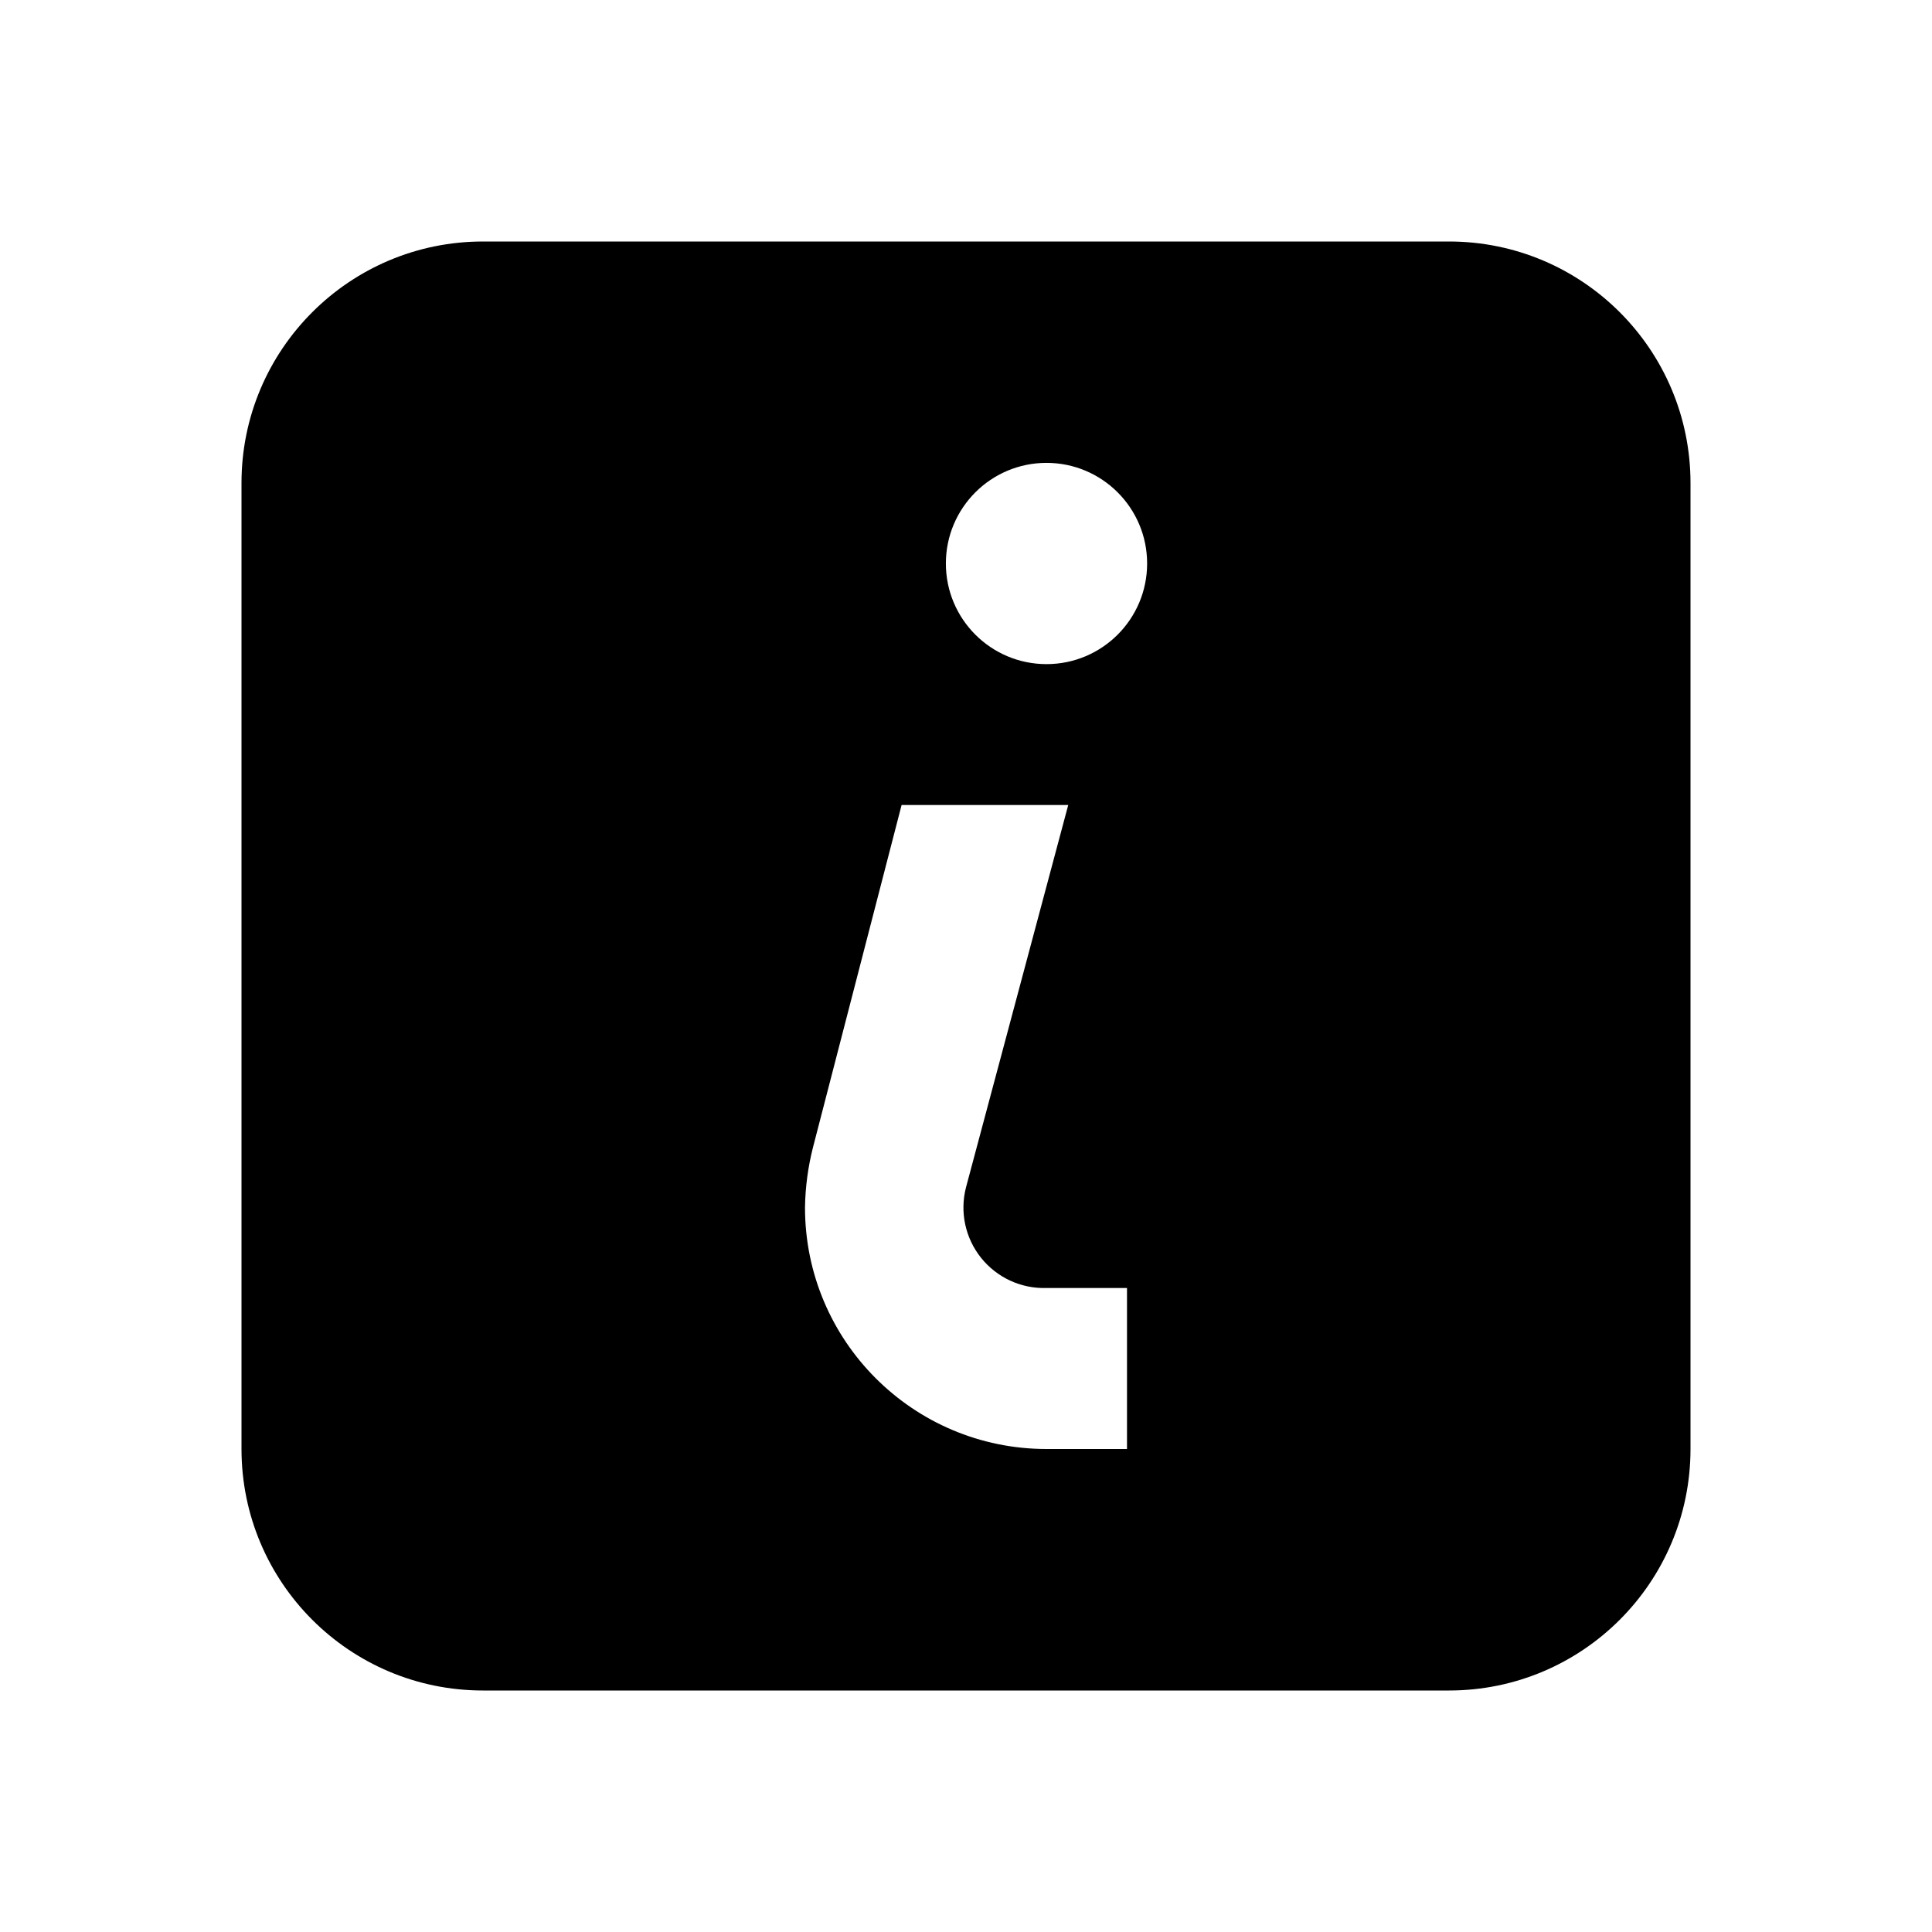
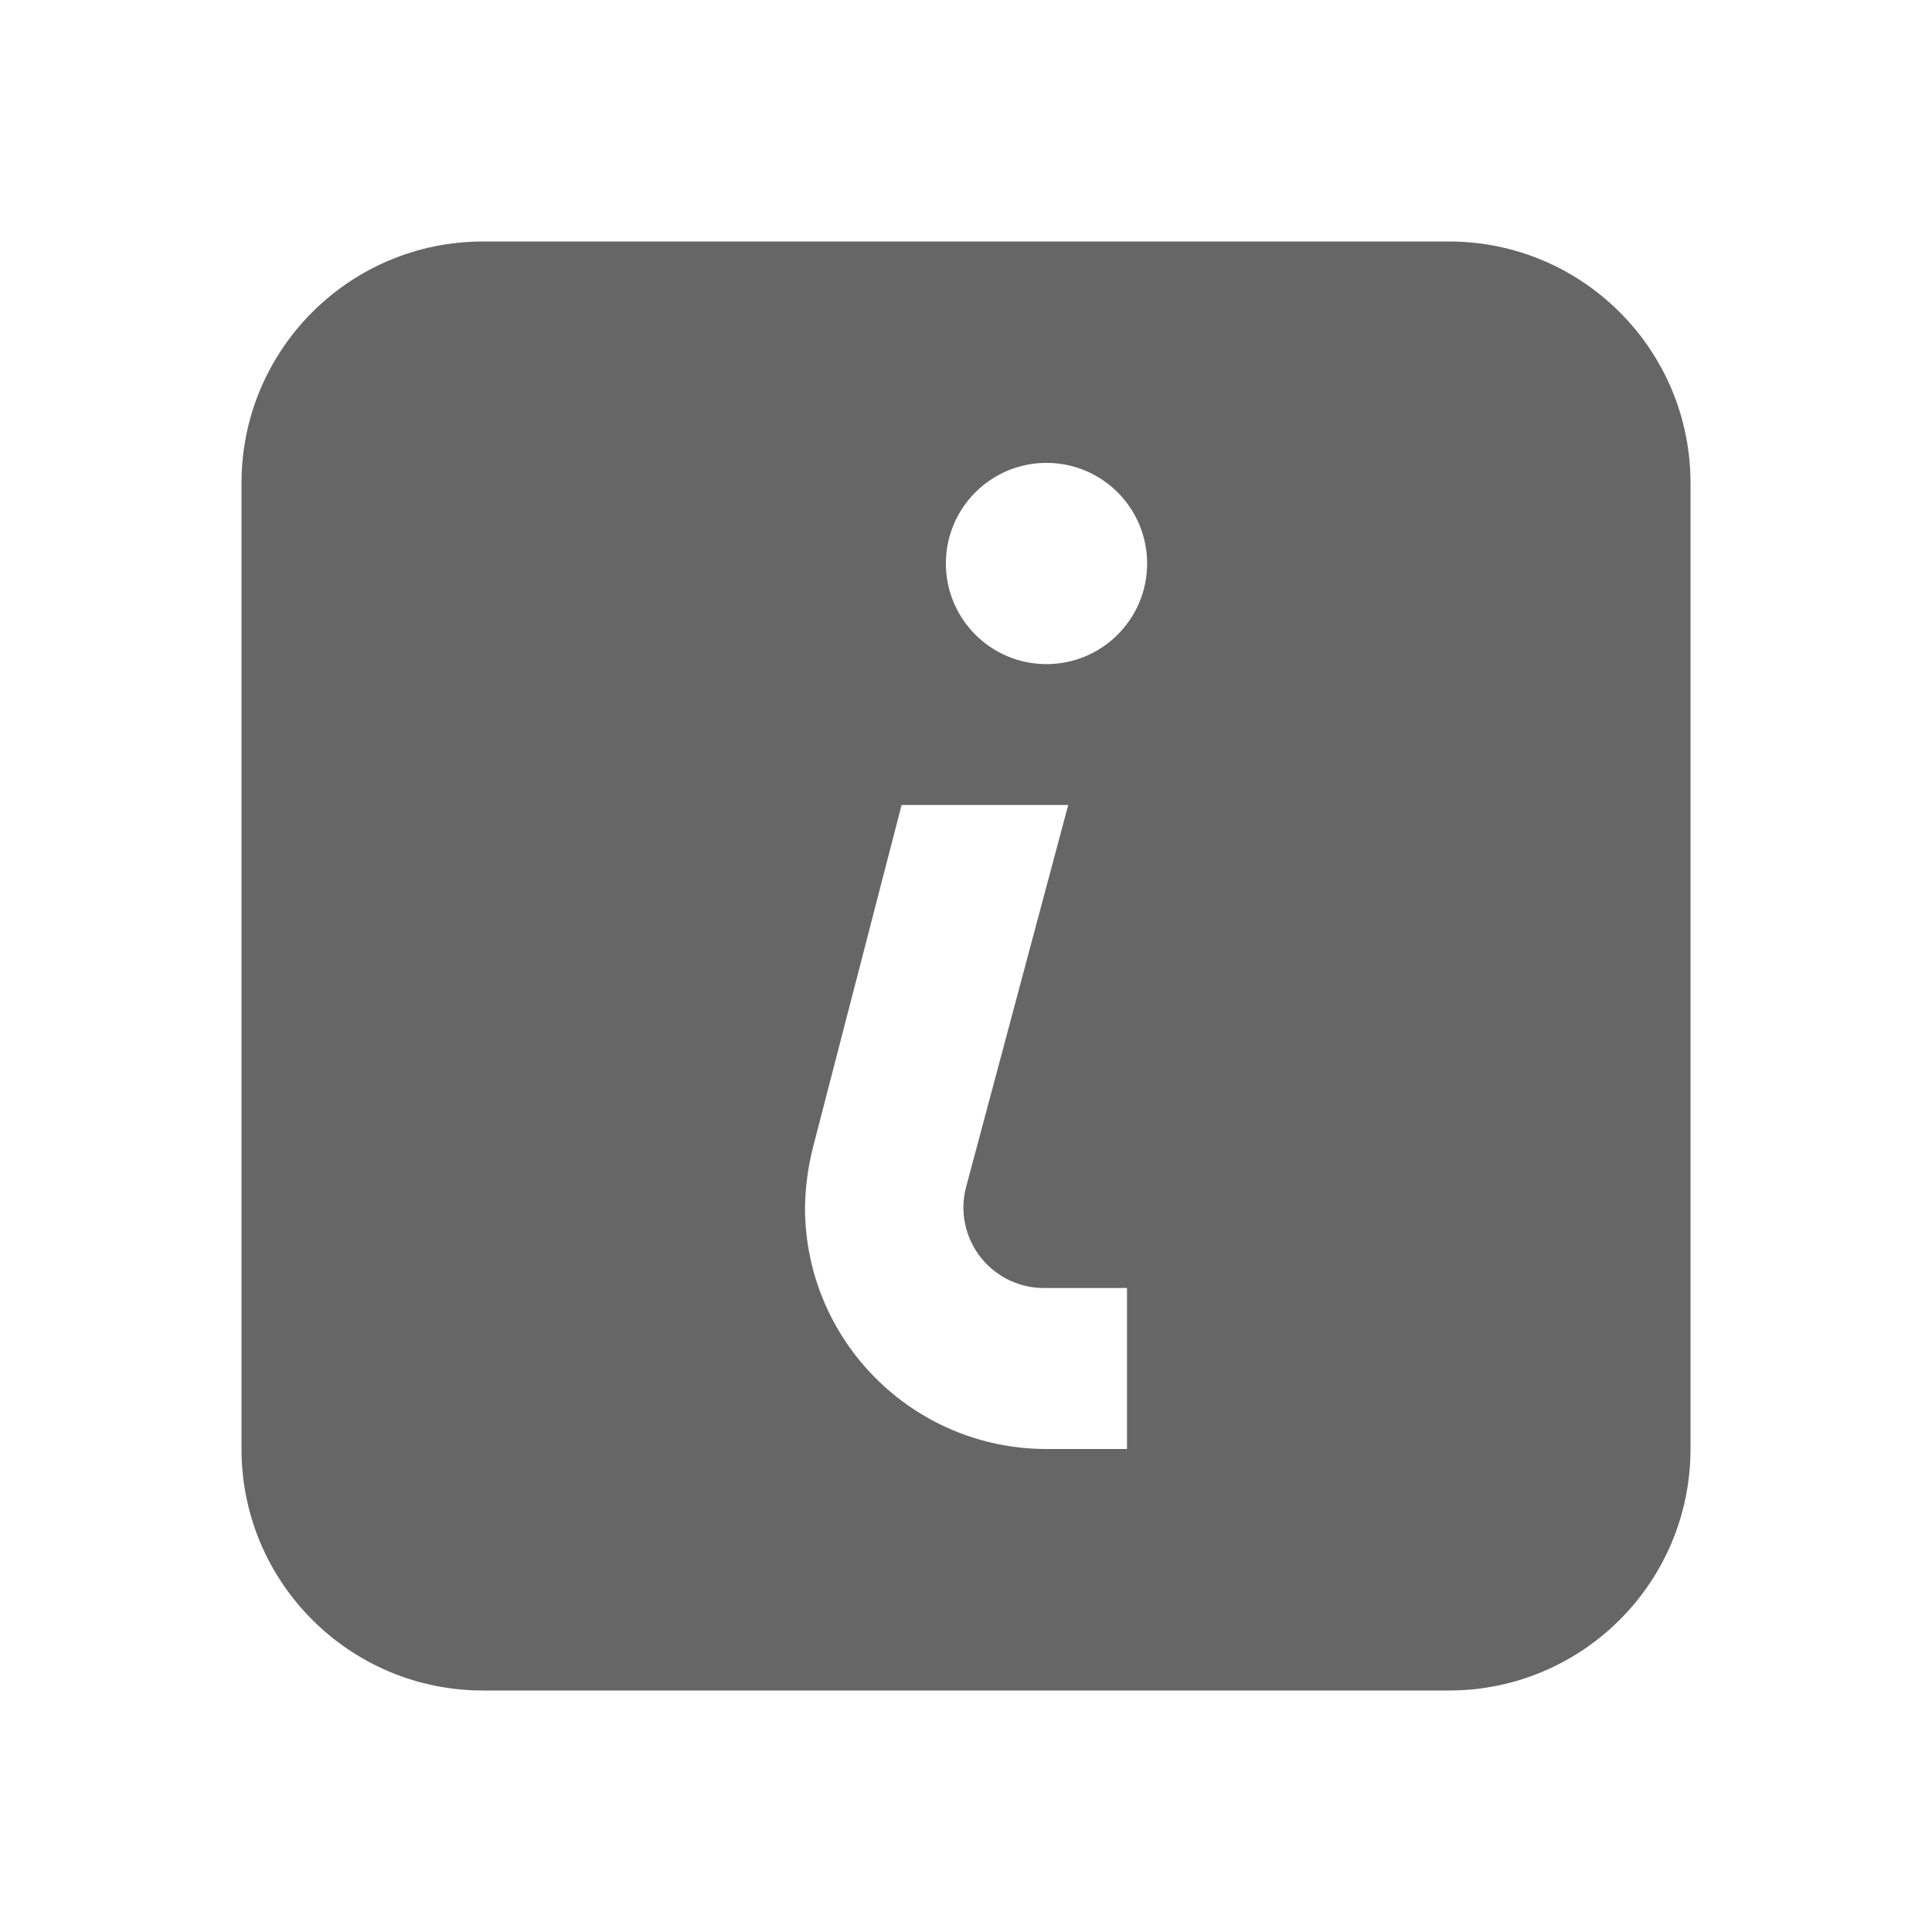
<svg xmlns="http://www.w3.org/2000/svg" viewBox="0 0 24 24" data-supported-dps="24x24" fill="currentColor" class="mercado-match" width="24" height="24" focusable="false">
-   <path d="M18 3H6a3 3 0 00-3 3v12a3 3 0 003 3h12a3 3 0 003-3V6a3 3 0 00-3-3zm-4 15h-1a3 3 0 01-3-3 3.22 3.22 0 01.1-.75L11.2 10h2.07L12 14.75A1 1 0 0013 16h1zm-1-9.75A1.25 1.25 0 1114.25 7 1.25 1.25 0 0113 8.25z" />
+   <path fill="#666666" d="M18 3H6a3 3 0 00-3 3v12a3 3 0 003 3h12a3 3 0 003-3V6a3 3 0 00-3-3zm-4 15h-1a3 3 0 01-3-3 3.22 3.22 0 01.1-.75L11.2 10h2.07L12 14.75A1 1 0 0013 16h1zm-1-9.75A1.25 1.25 0 1114.25 7 1.25 1.25 0 0113 8.25z" />
</svg>
